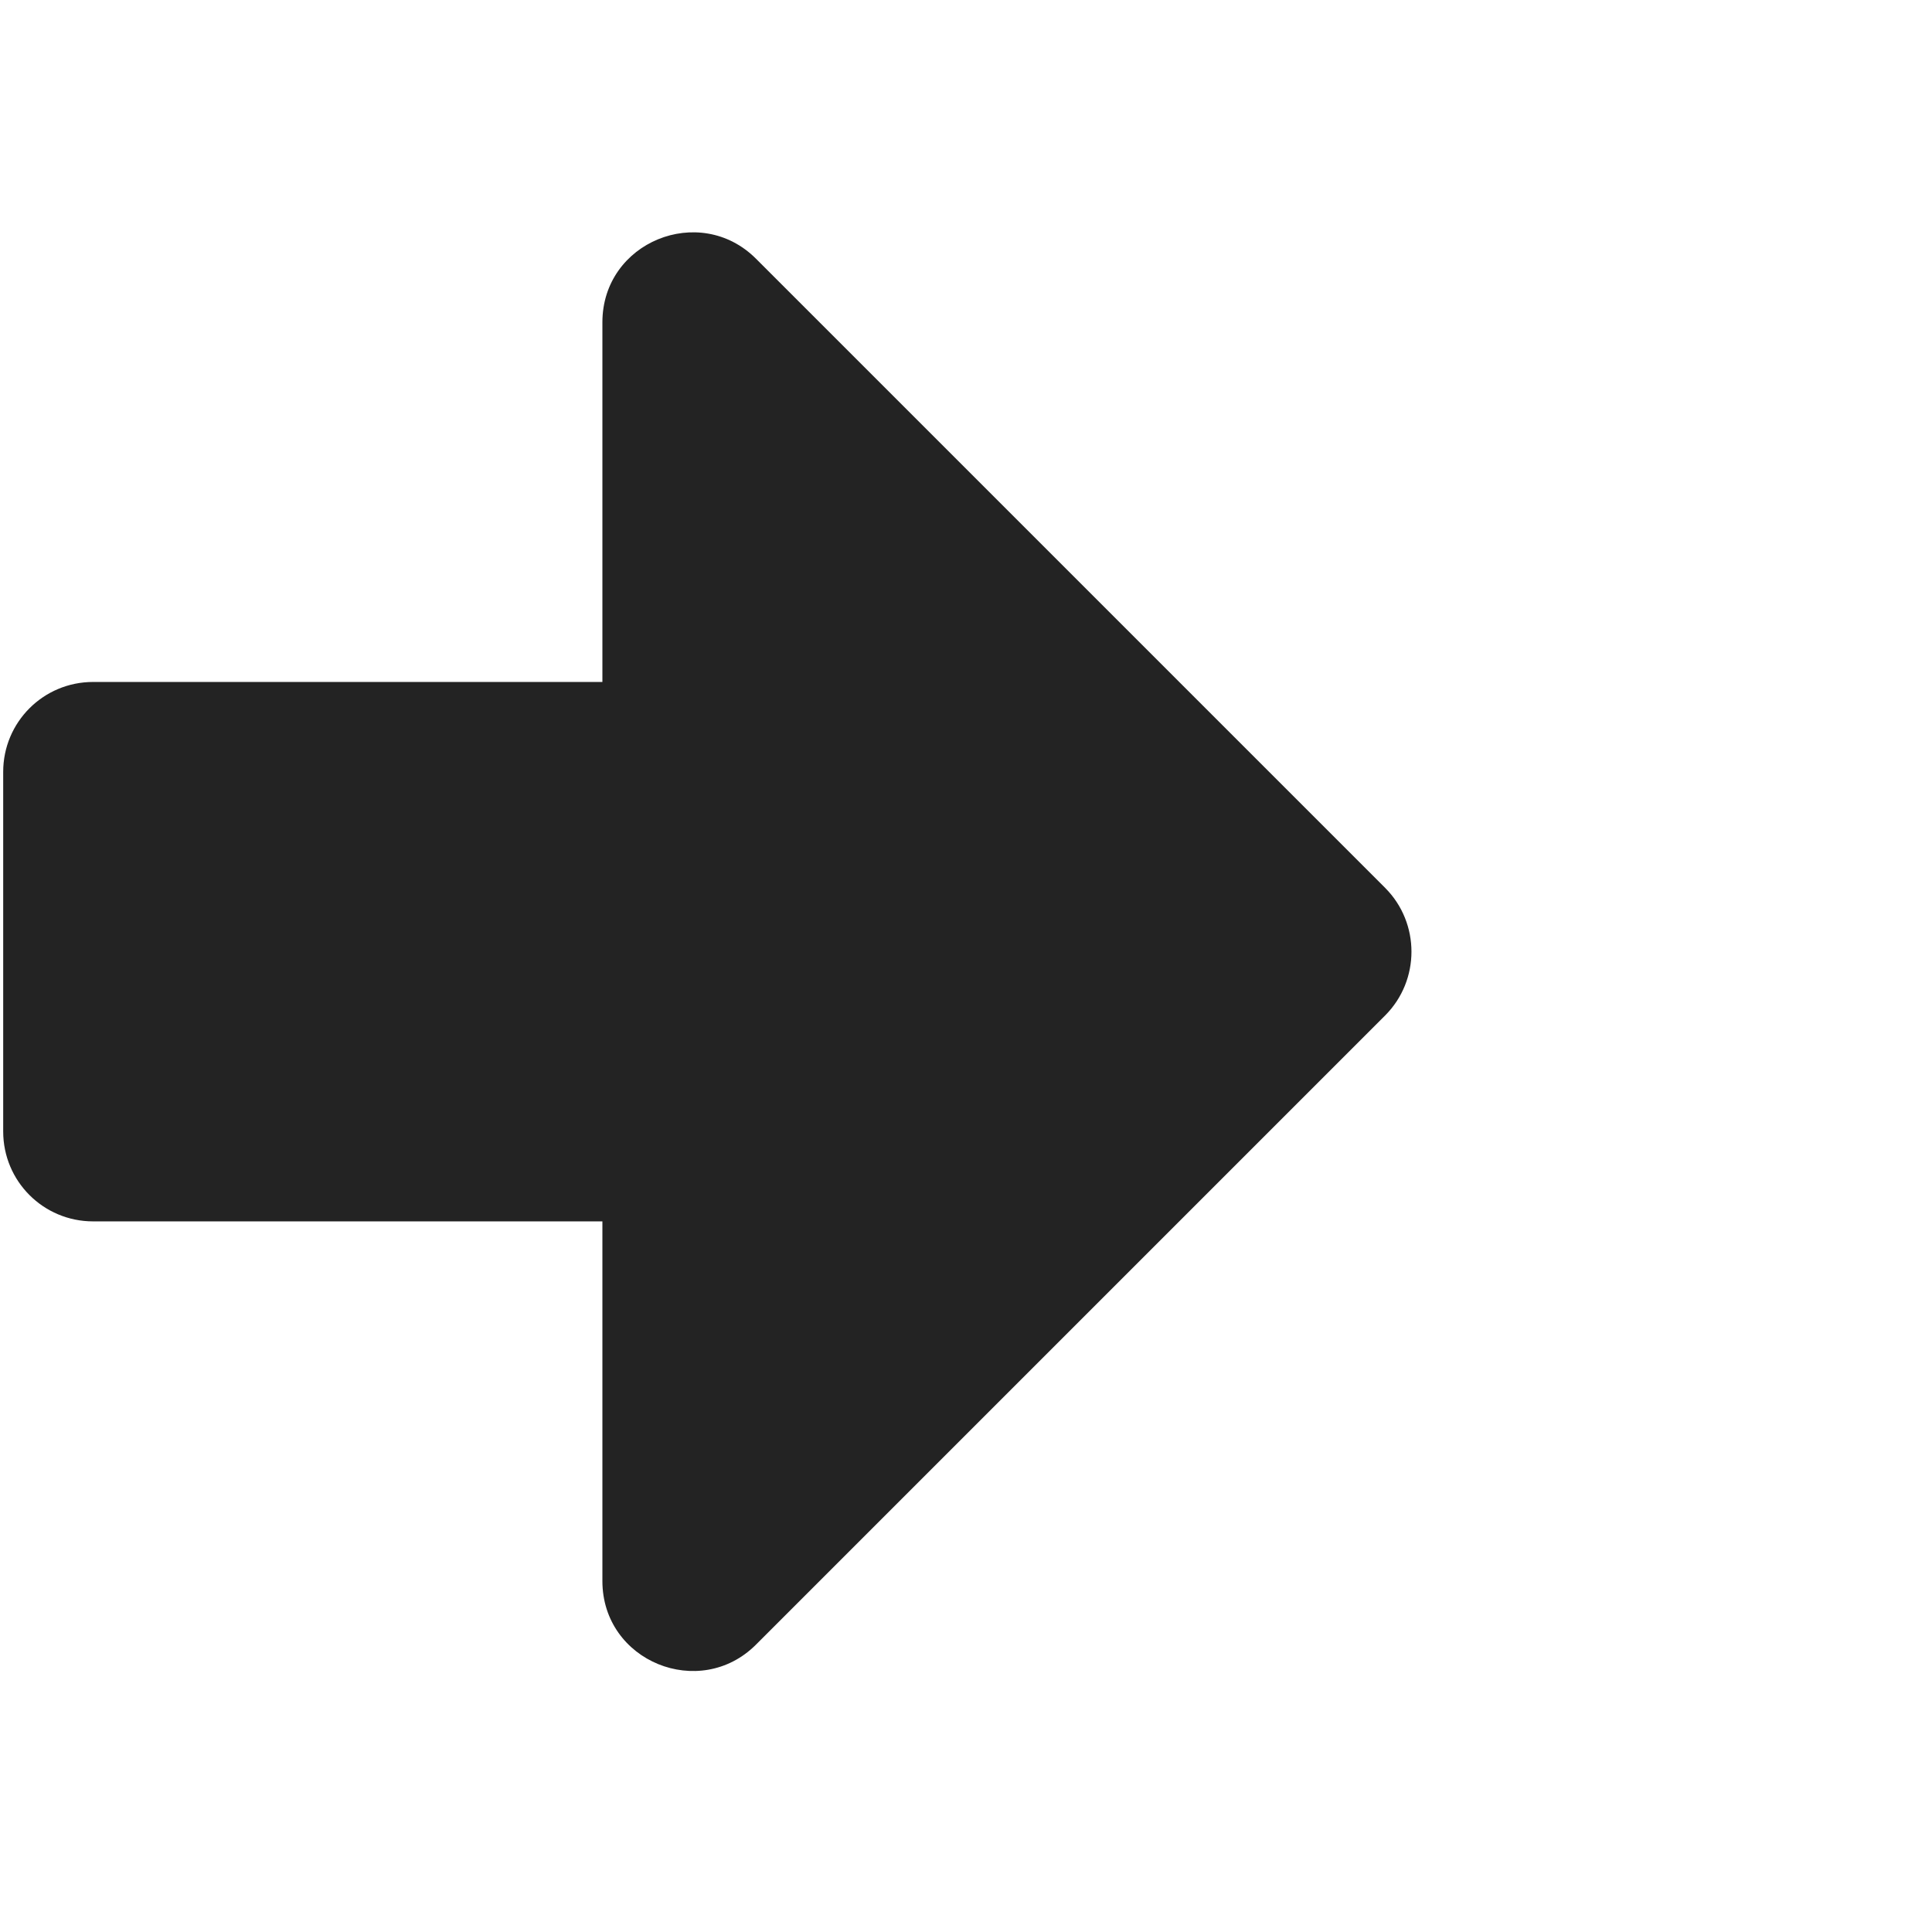
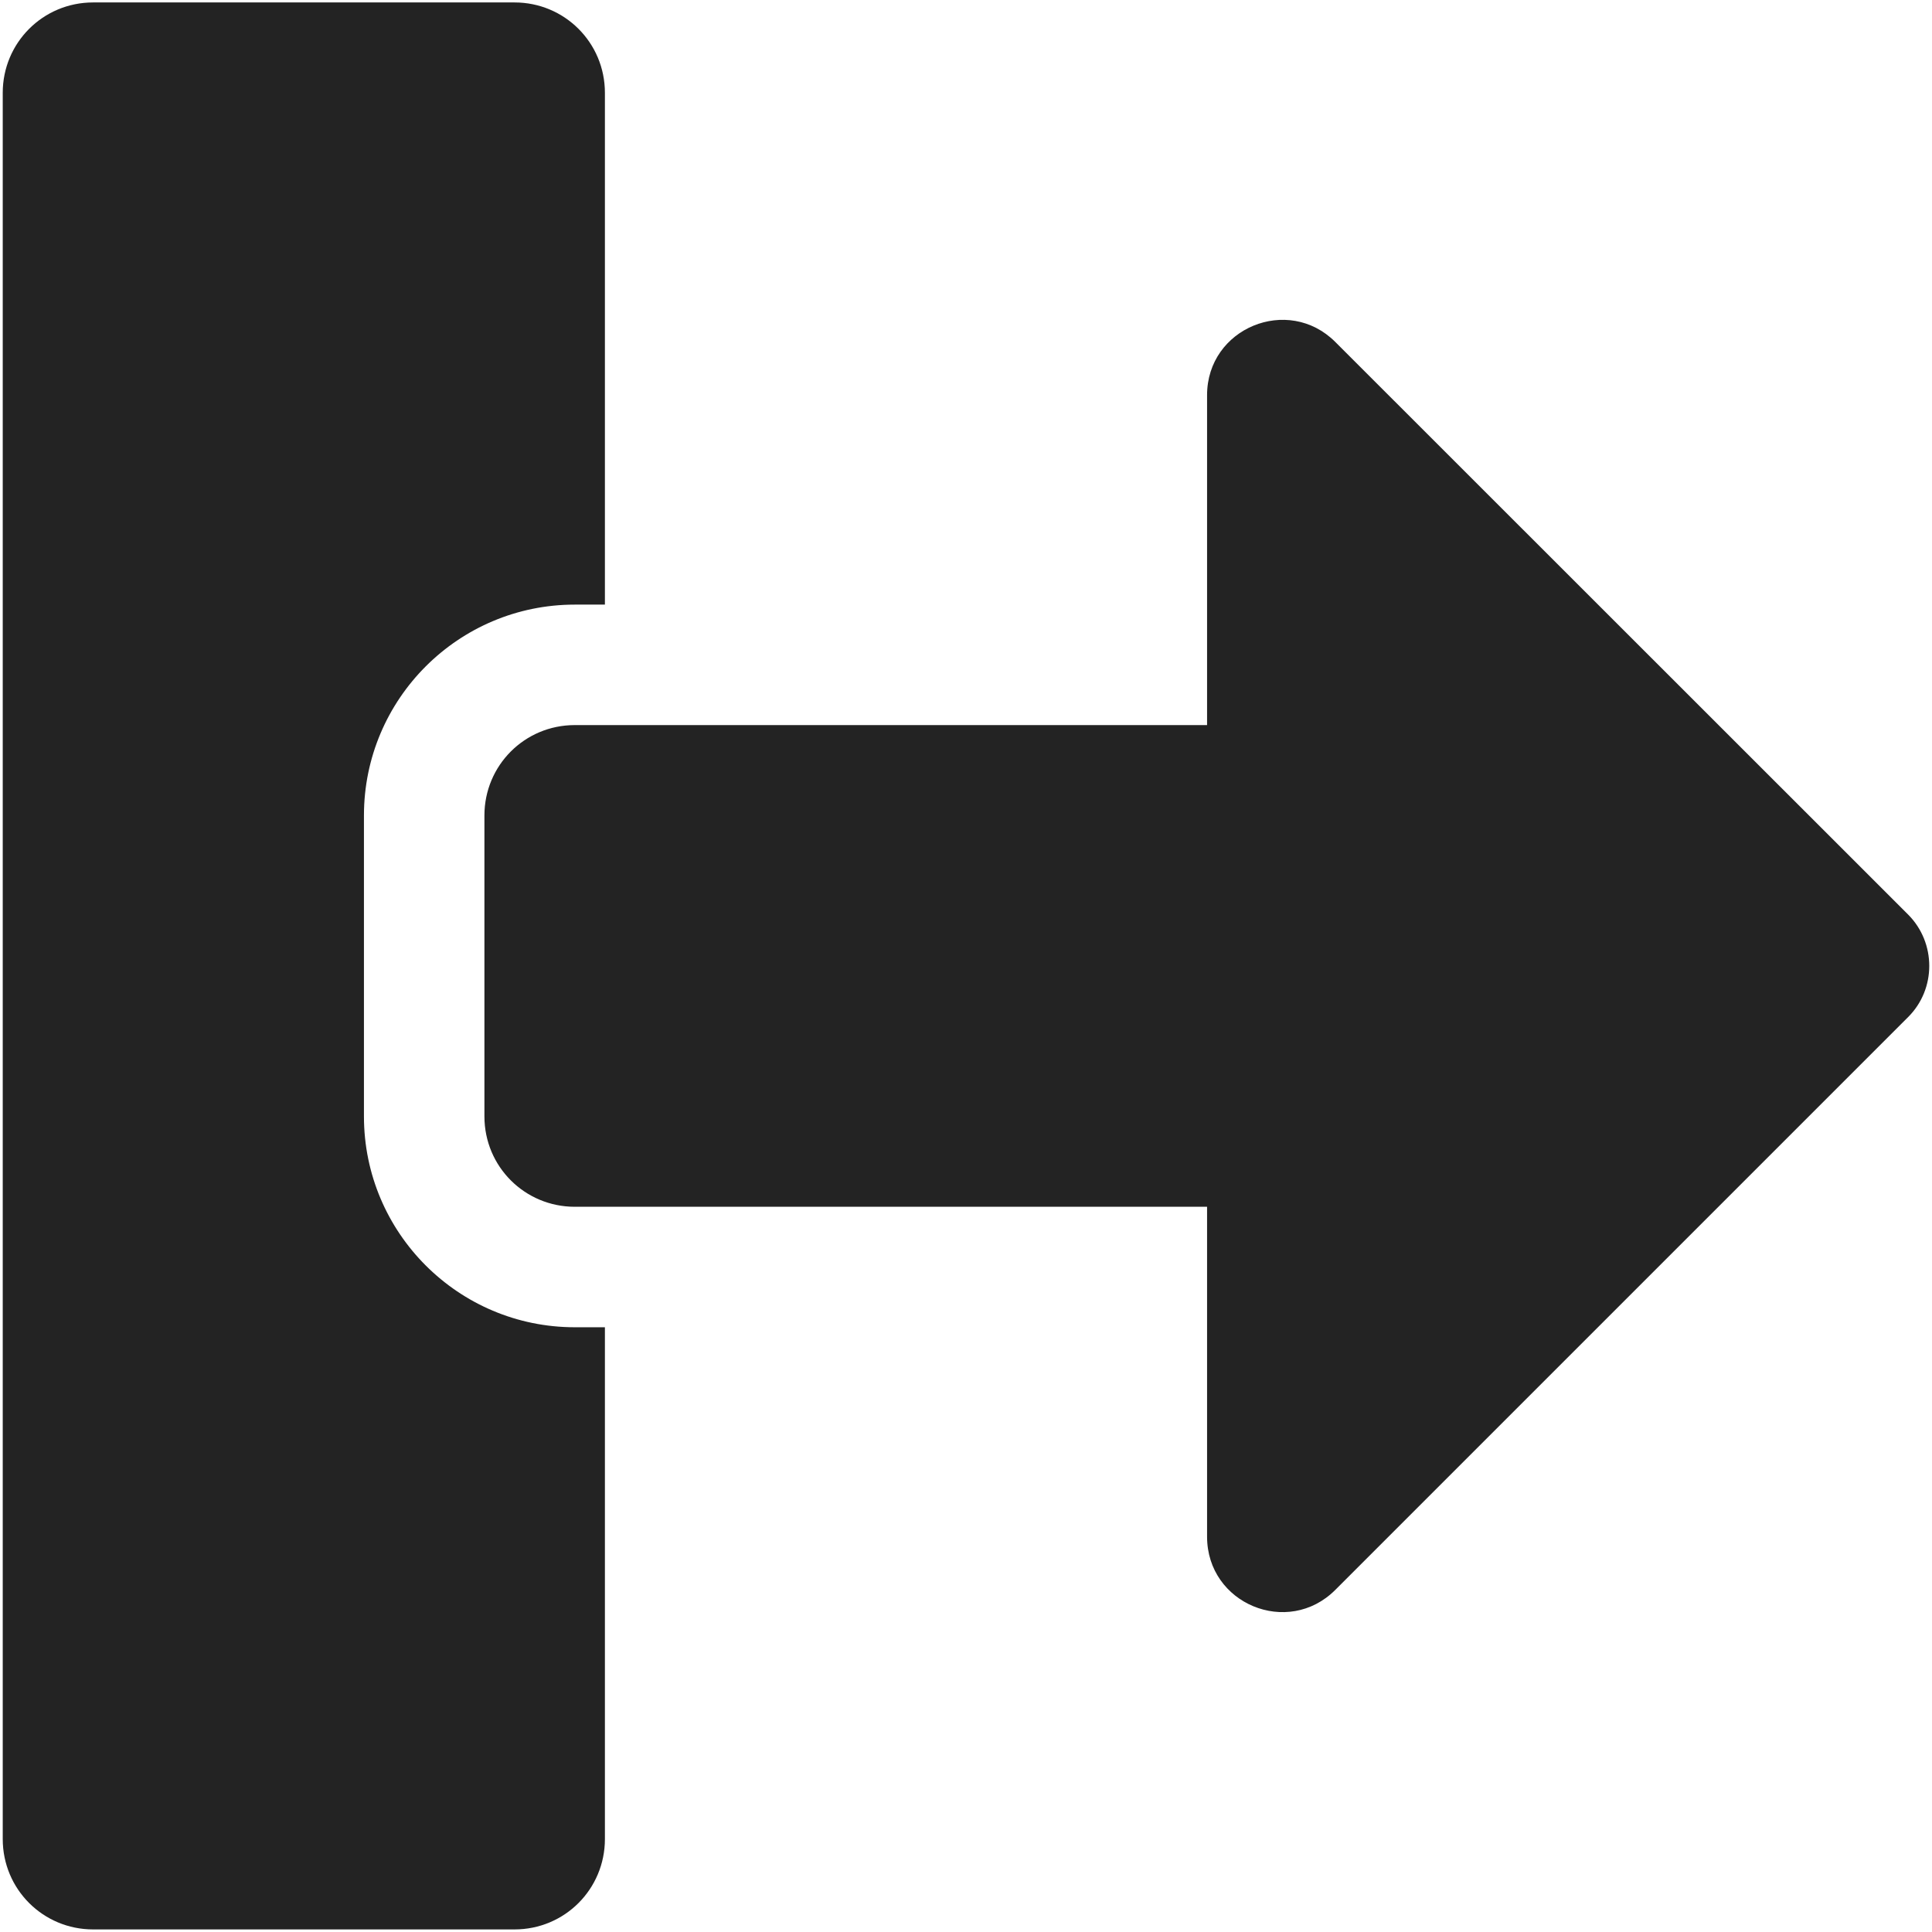
<svg xmlns="http://www.w3.org/2000/svg" width="32" height="32" viewBox="0 0 8.467 8.467" version="1.1" id="svg8">
  <defs id="defs2" />
  <g id="layer1" transform="translate(0,-288.5333)">
-     <path id="path835" d="m 6.071,292.425 -2.758,-2.758 c -0.246,-0.246 -0.673,-0.074 -0.673,0.279 v 1.576 H 0.408 c -0.218,0 -0.394,0.176 -0.394,0.394 v 1.576 c 0,0.218 0.176,0.394 0.394,0.394 H 2.64 v 1.576 c 0,0.353 0.427,0.525 0.673,0.279 l 2.758,-2.758 c 0.153,-0.154 0.153,-0.404 0,-0.558 z" style="fill:#232323;fill-opacity:1;stroke-width:0.016" />
+     <path id="path944" d="m 2.123,293.426 v -1.319 c 0,-0.219 0.176,-0.396 0.396,-0.396 h 2.771 v -1.446 c 0,-0.294 0.355,-0.44 0.562,-0.233 l 2.51,2.509 c 0.124,0.124 0.124,0.327 0,0.45 l -2.51,2.51 c -0.208,0.208 -0.562,0.061 -0.562,-0.233 v -1.446 h -2.771 c -0.219,0 -0.396,-0.176 -0.396,-0.396 z m 0.132,3.563 H 0.408 c -0.219,0 -0.396,-0.176 -0.396,-0.396 v -7.653 c 0,-0.219 0.176,-0.396 0.396,-0.396 H 2.255 c 0.219,0 0.396,0.176 0.396,0.396 v 2.243 h -0.132 c -0.51,0 -0.924,0.414 -0.924,0.924 v 1.319 c 0,0.51 0.414,0.924 0.924,0.924 h 0.132 v 2.243 c 0,0.219 -0.176,0.396 -0.396,0.396 z" style="fill:#232323;fill-opacity:1;stroke-width:0.016" />
  </g>
</svg>
